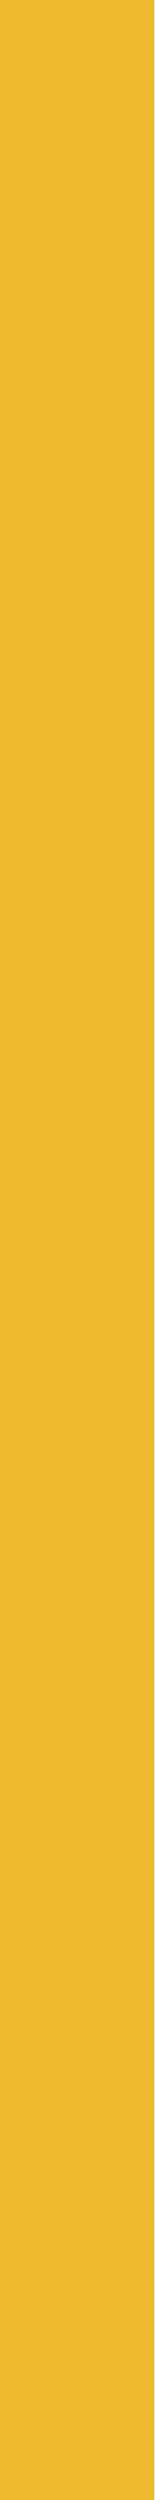
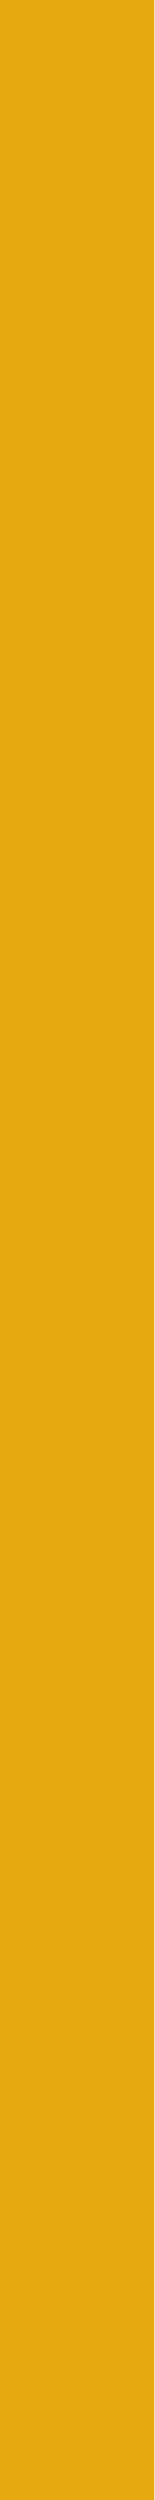
<svg xmlns="http://www.w3.org/2000/svg" viewBox="0 0 1.05 17.01">
  <defs>
    <style>
      .cls-1 {
-         fill: #eeb82f;
+         fill: #e7a910;
      }
    </style>
  </defs>
  <g id="Layer_2" data-name="Layer 2">
    <g id="Layer_1-2" data-name="Layer 1">
      <rect class="cls-1" width="1.05" height="17.01" />
    </g>
  </g>
</svg>
